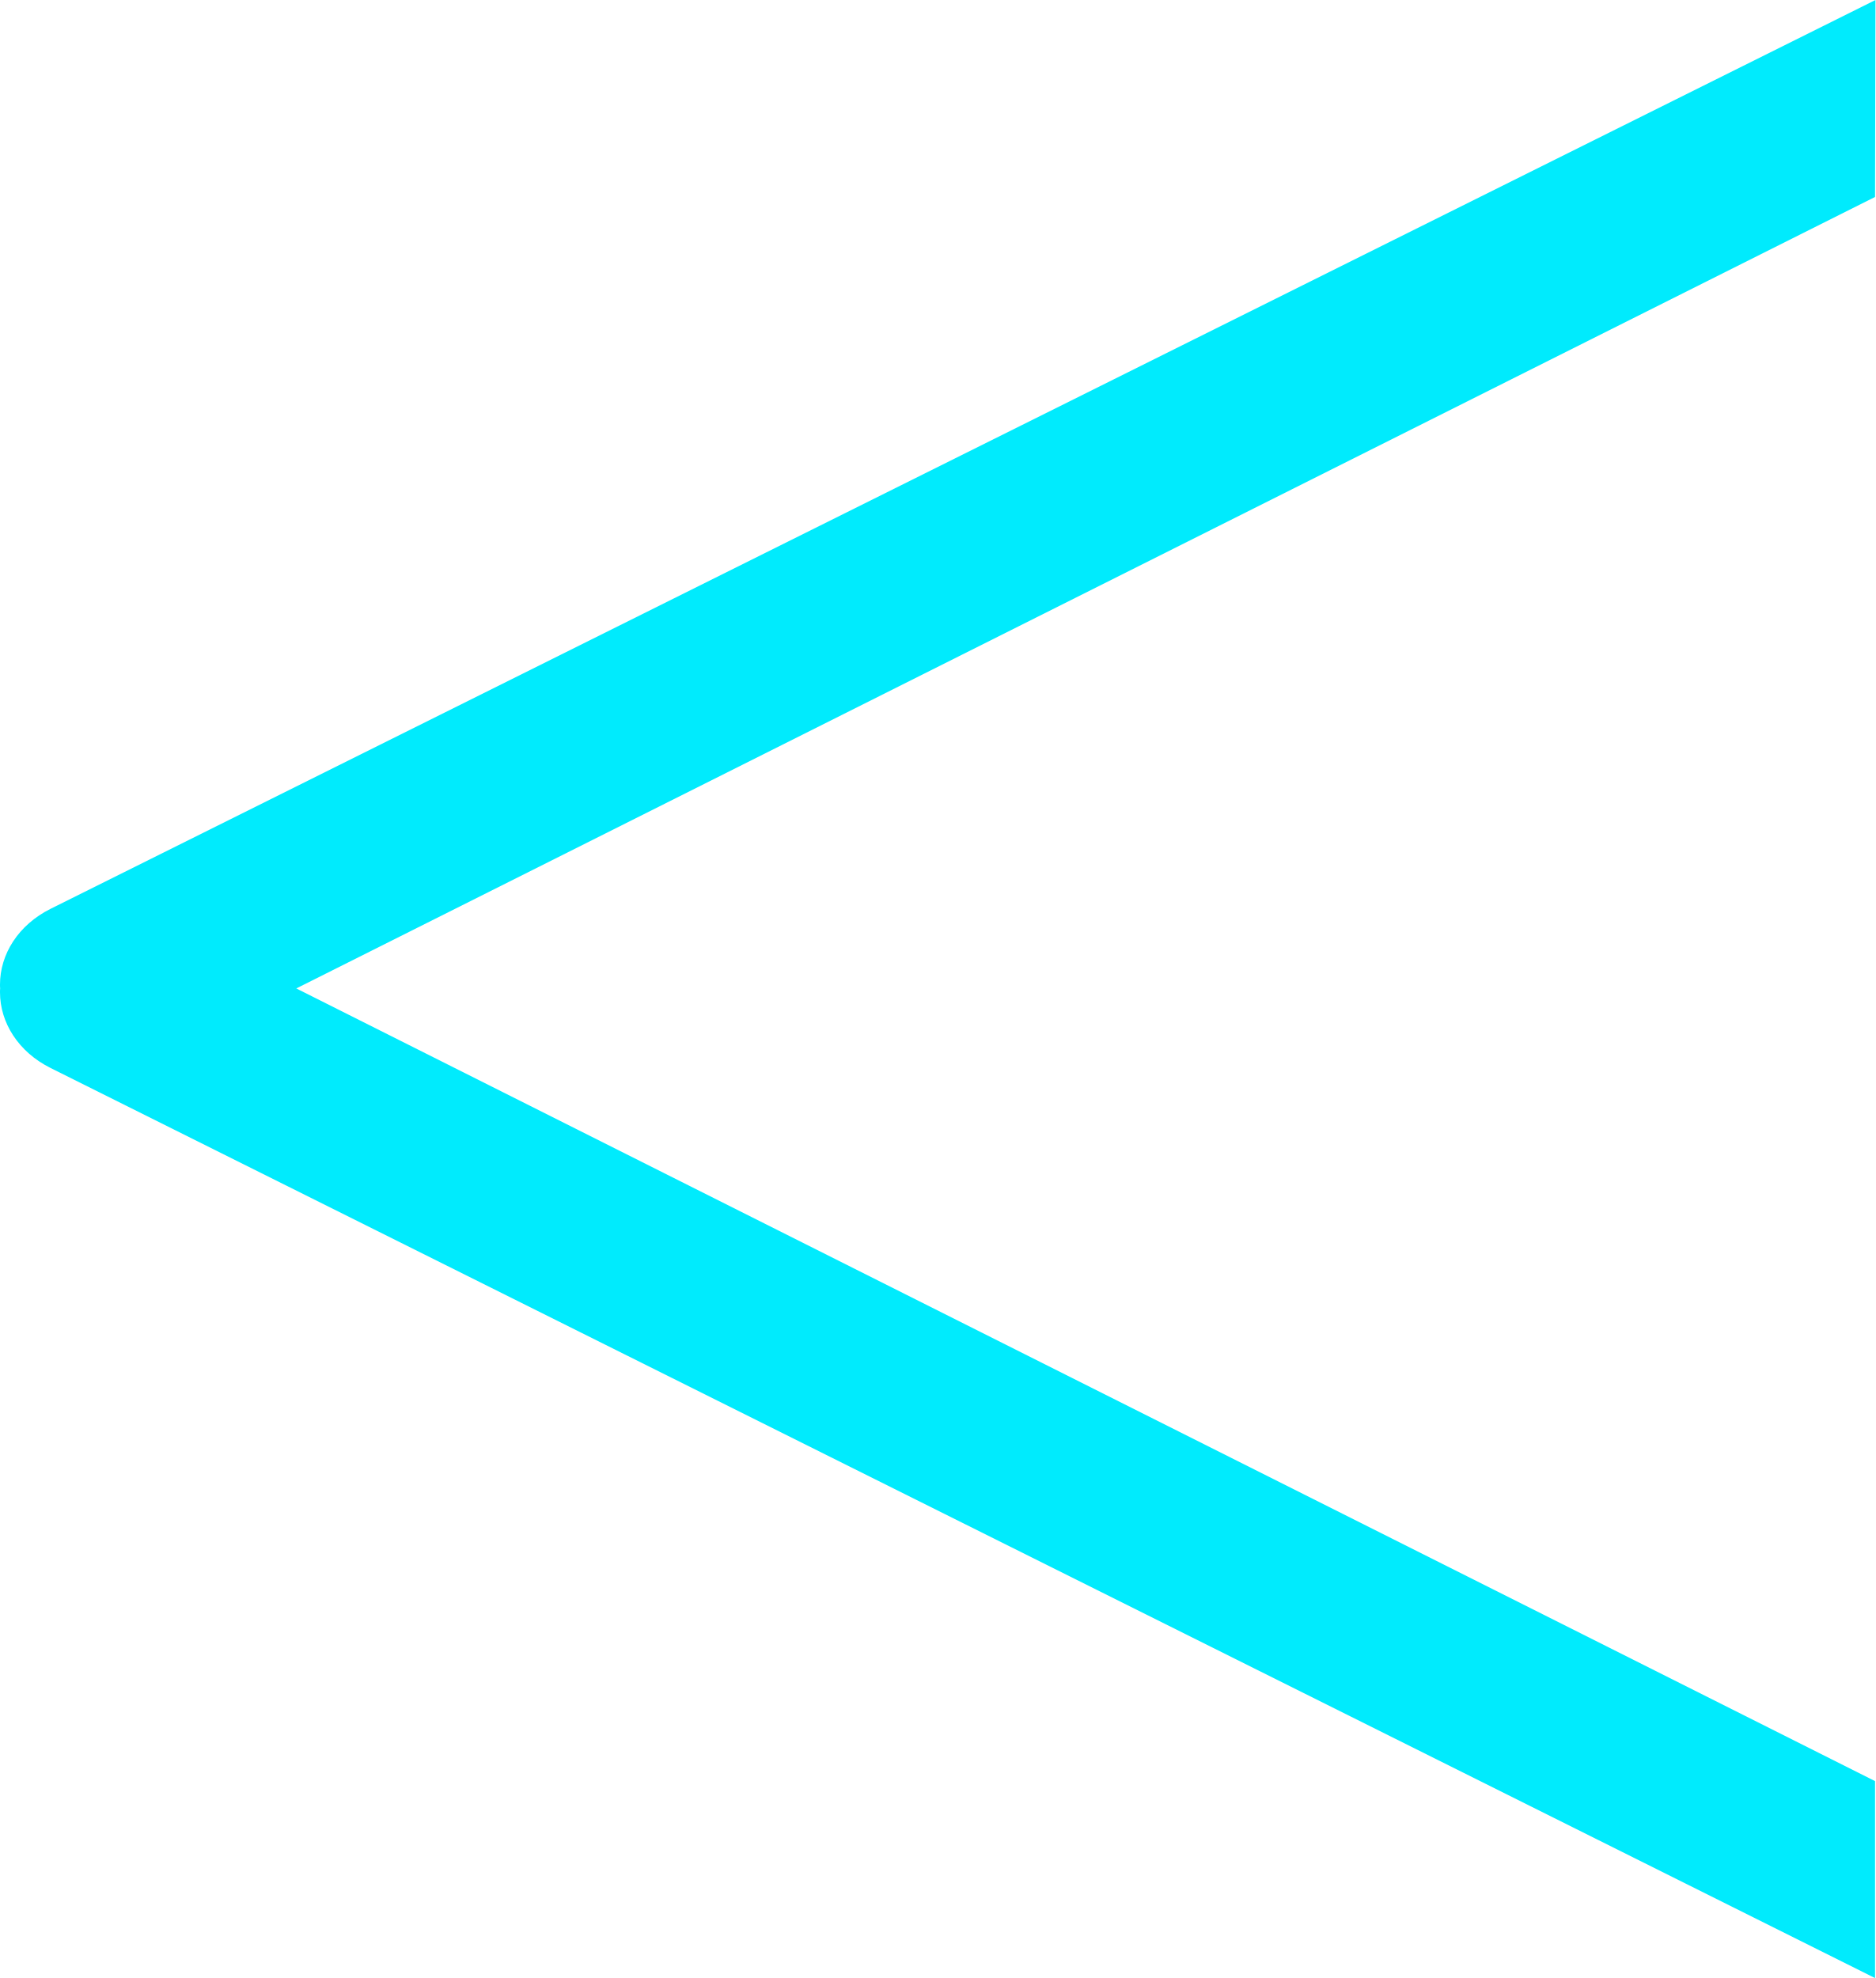
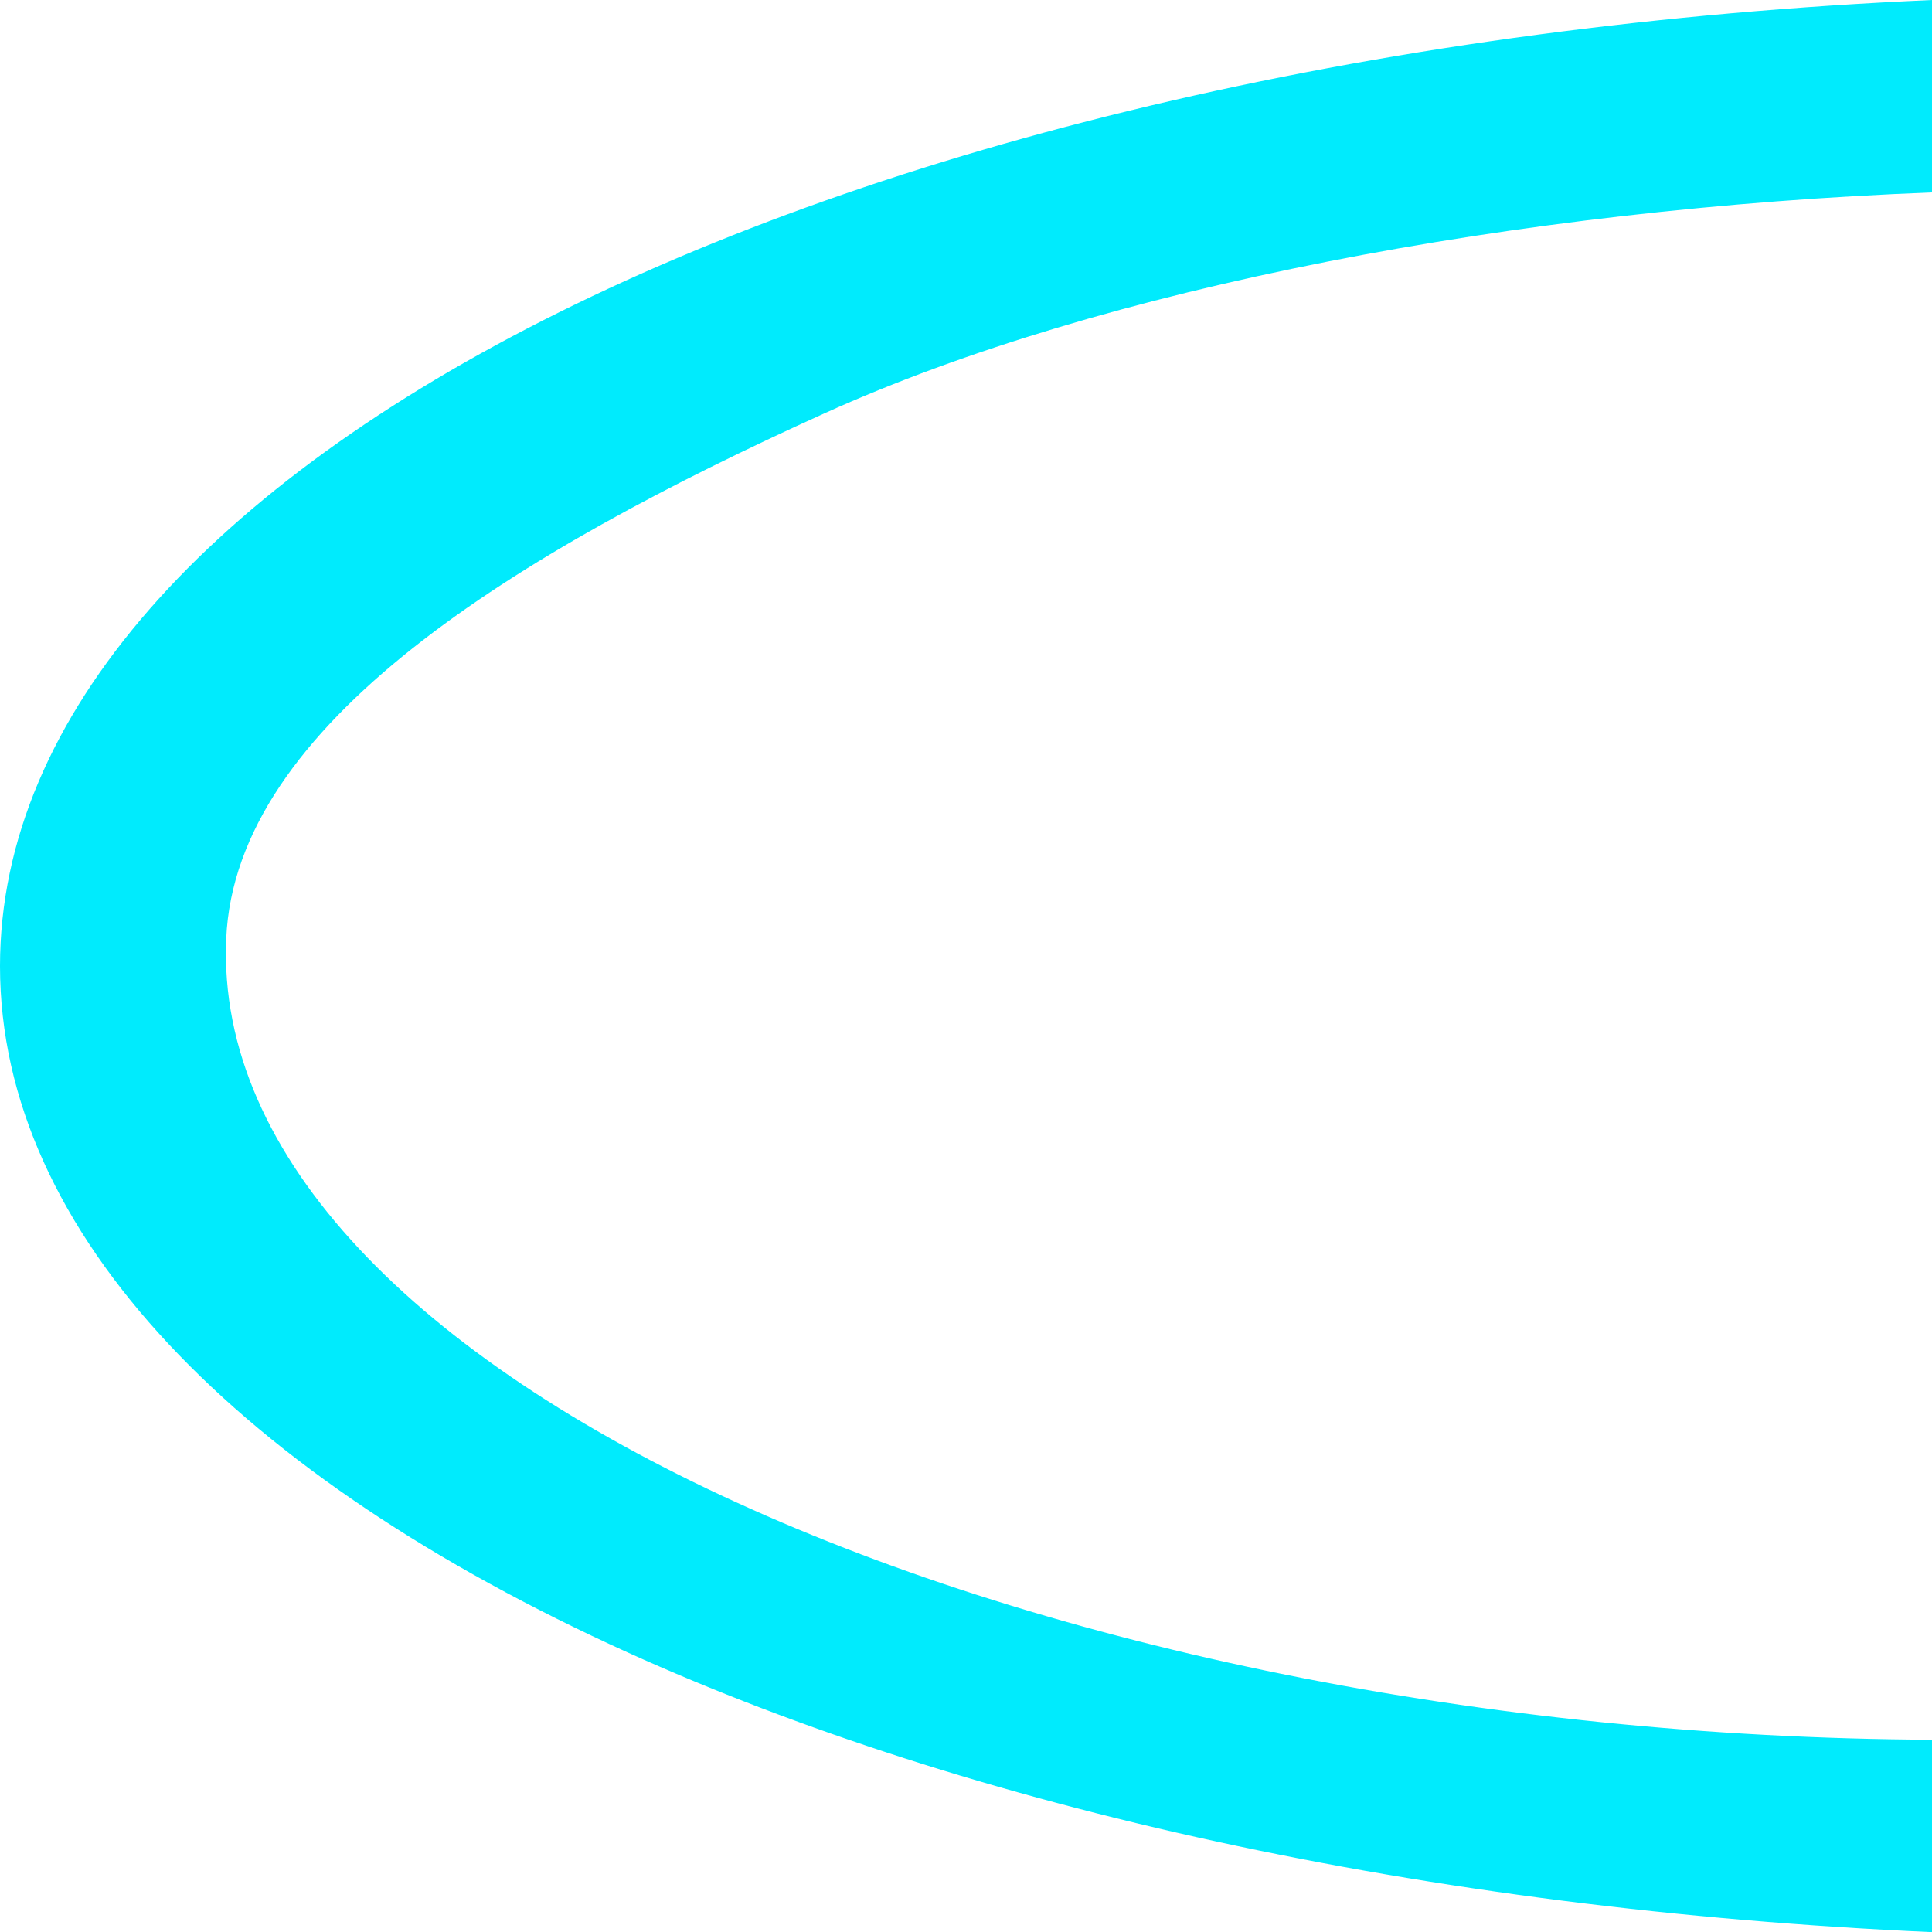
- <svg xmlns="http://www.w3.org/2000/svg" id="Calque_2" data-name="Calque 2" viewBox="0 0 268.51 283.2">
+ <svg xmlns="http://www.w3.org/2000/svg" id="Calque_2" data-name="Calque 2" viewBox="0 0 283.46 283.46">
  <defs>
    <style>
      .cls-1 {
        fill: #00ebfd;
        stroke-width: 0px;
      }
    </style>
  </defs>
  <g id="Calque_1-2" data-name="Calque 1">
-     <path class="cls-1" d="M268.45,28.2L42.42,141.52l226.03,113.49v28.2L7.26,152.92c-4.66-2.32-7.26-6.53-7.26-10.85,0-.19,0-.36.02-.55-.02-.19-.02-.37-.02-.56,0-4.32,2.6-8.53,7.26-10.85L268.51,0l-.06,28.2Z" />
+     <path class="cls-1" d="M121.02,60.62c-45.52,20.61-86.49,45.66-87.83,77.11-2.75,64.46,119.01,116.93,250.27,117.52v28.23c-74.46-3.31-141.29-18.37-191.36-41.03C35.21,216.66,0,181.07,0,141.74,0,67.84,124.33,7.07,283.46,0v28.23c-60.78,2.35-121.7,13.95-162.44,32.39Z" />
  </g>
</svg>
